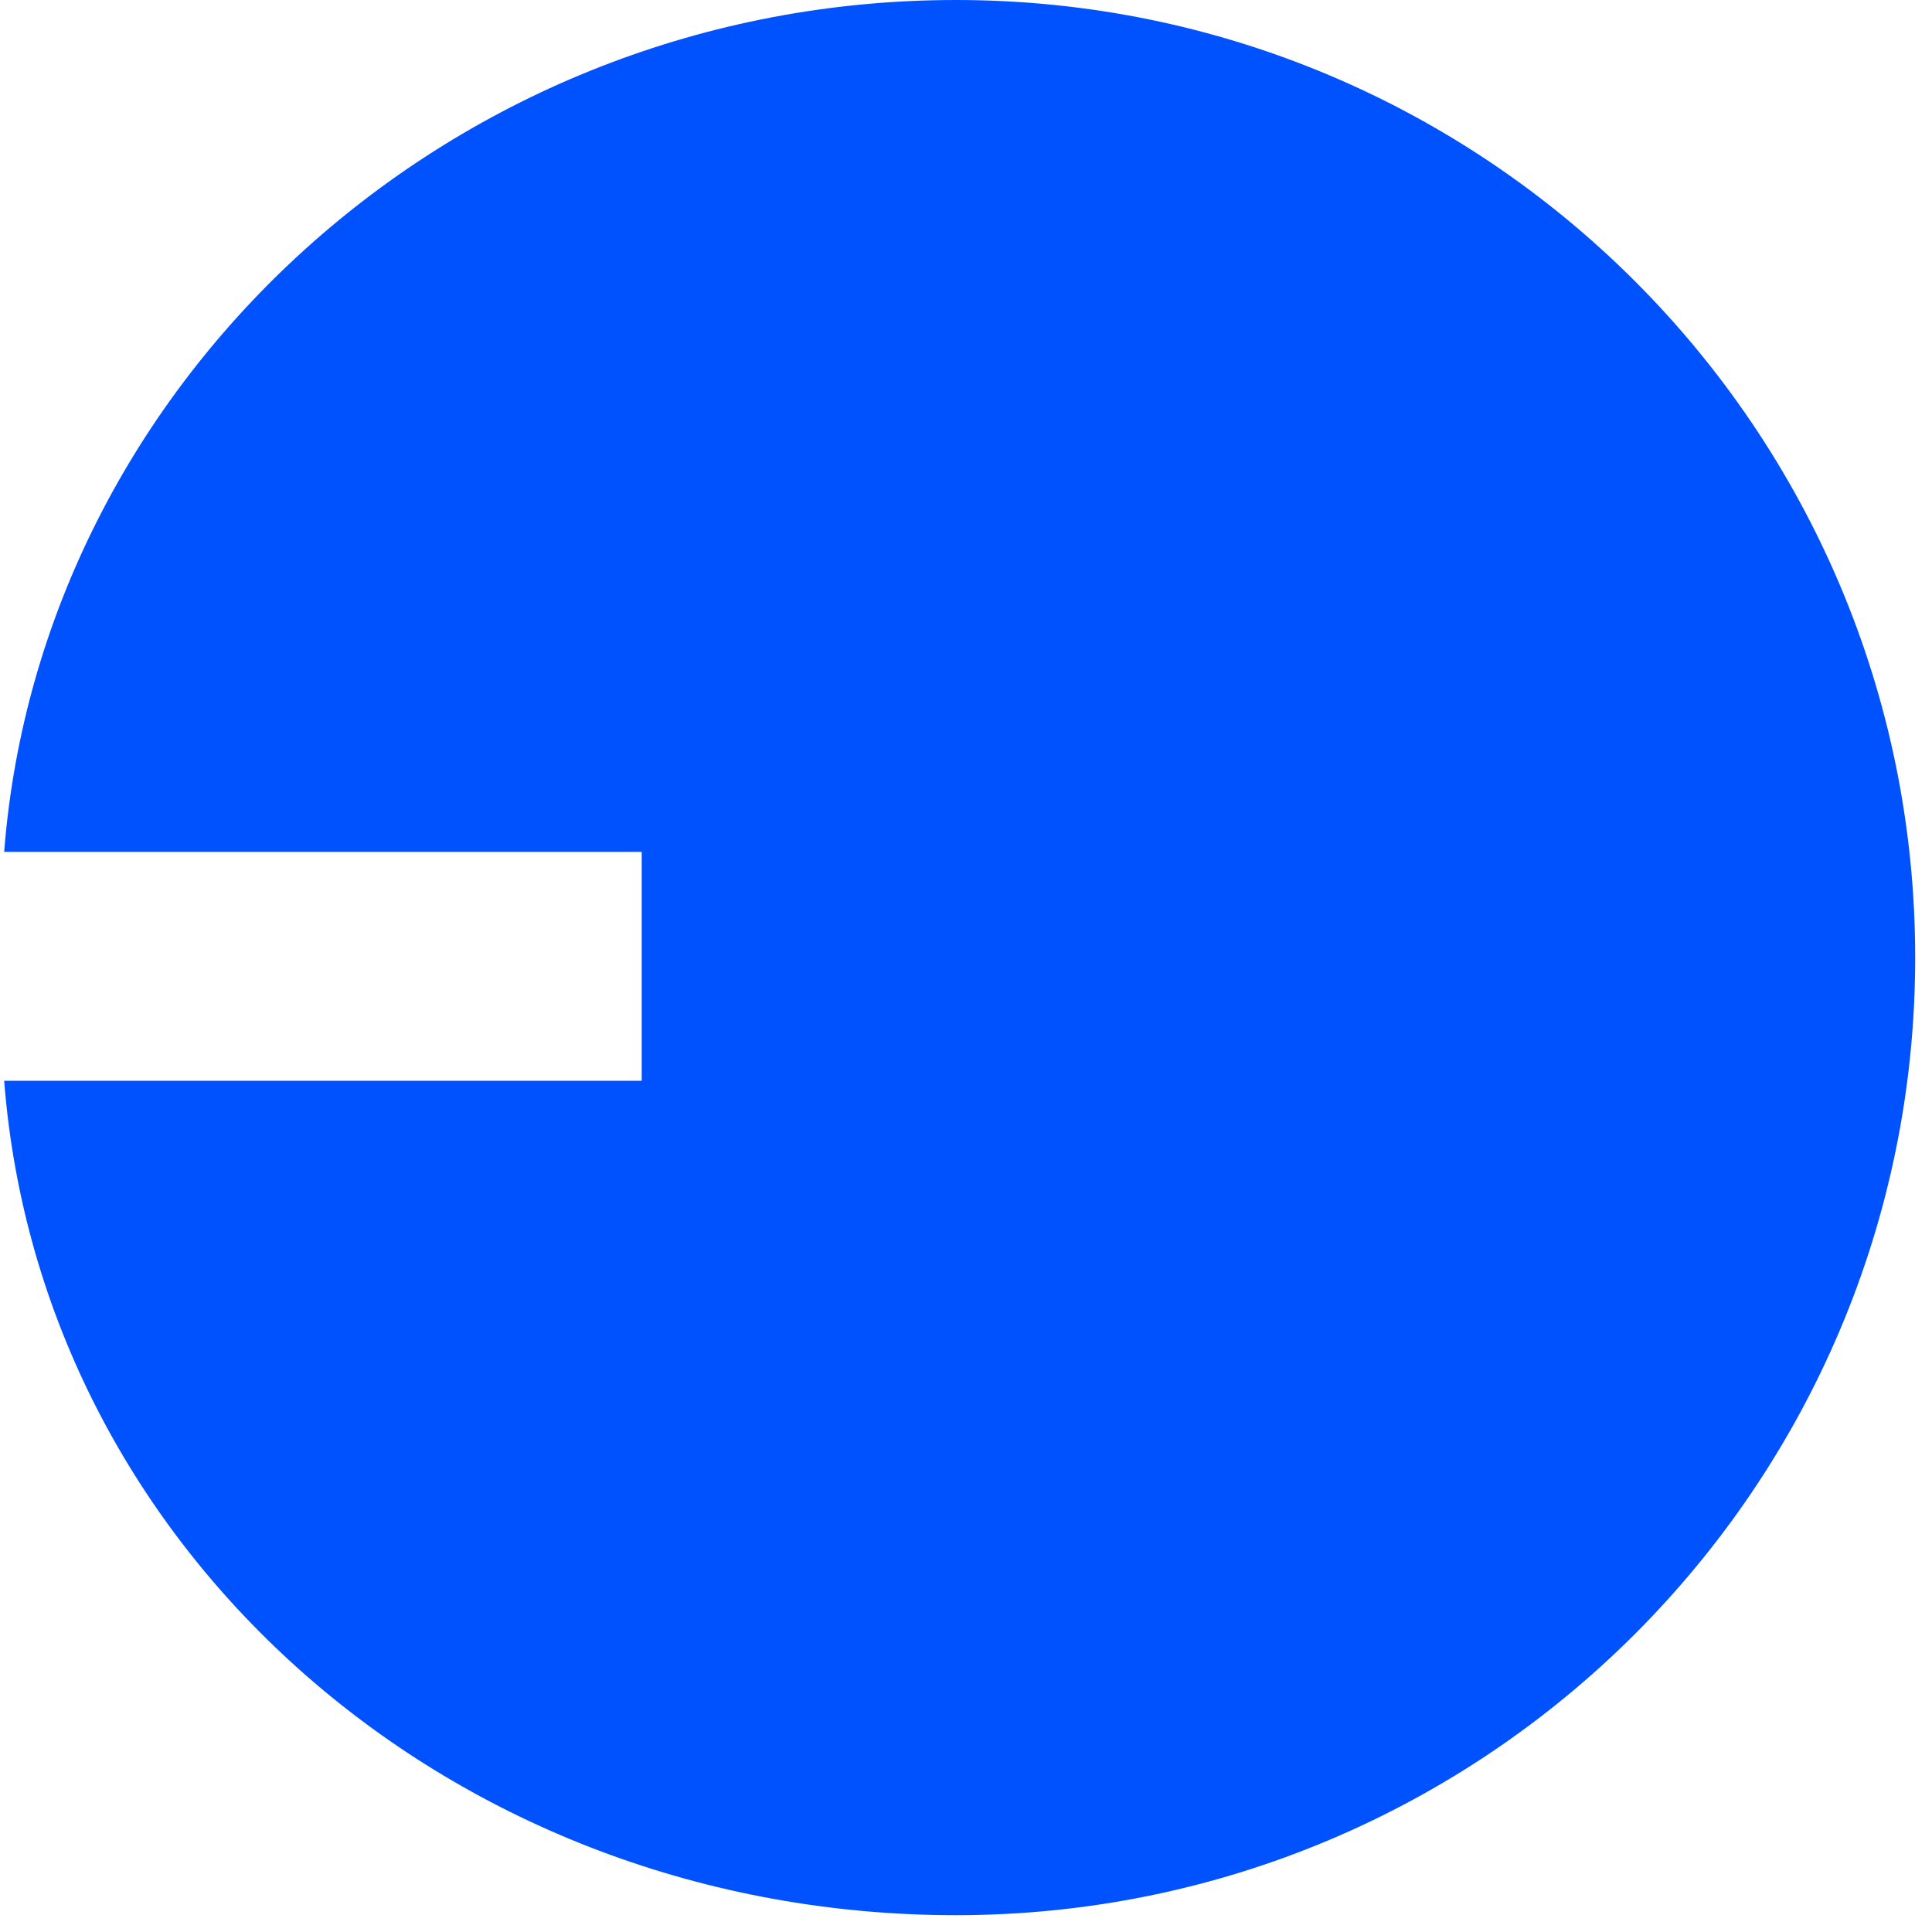
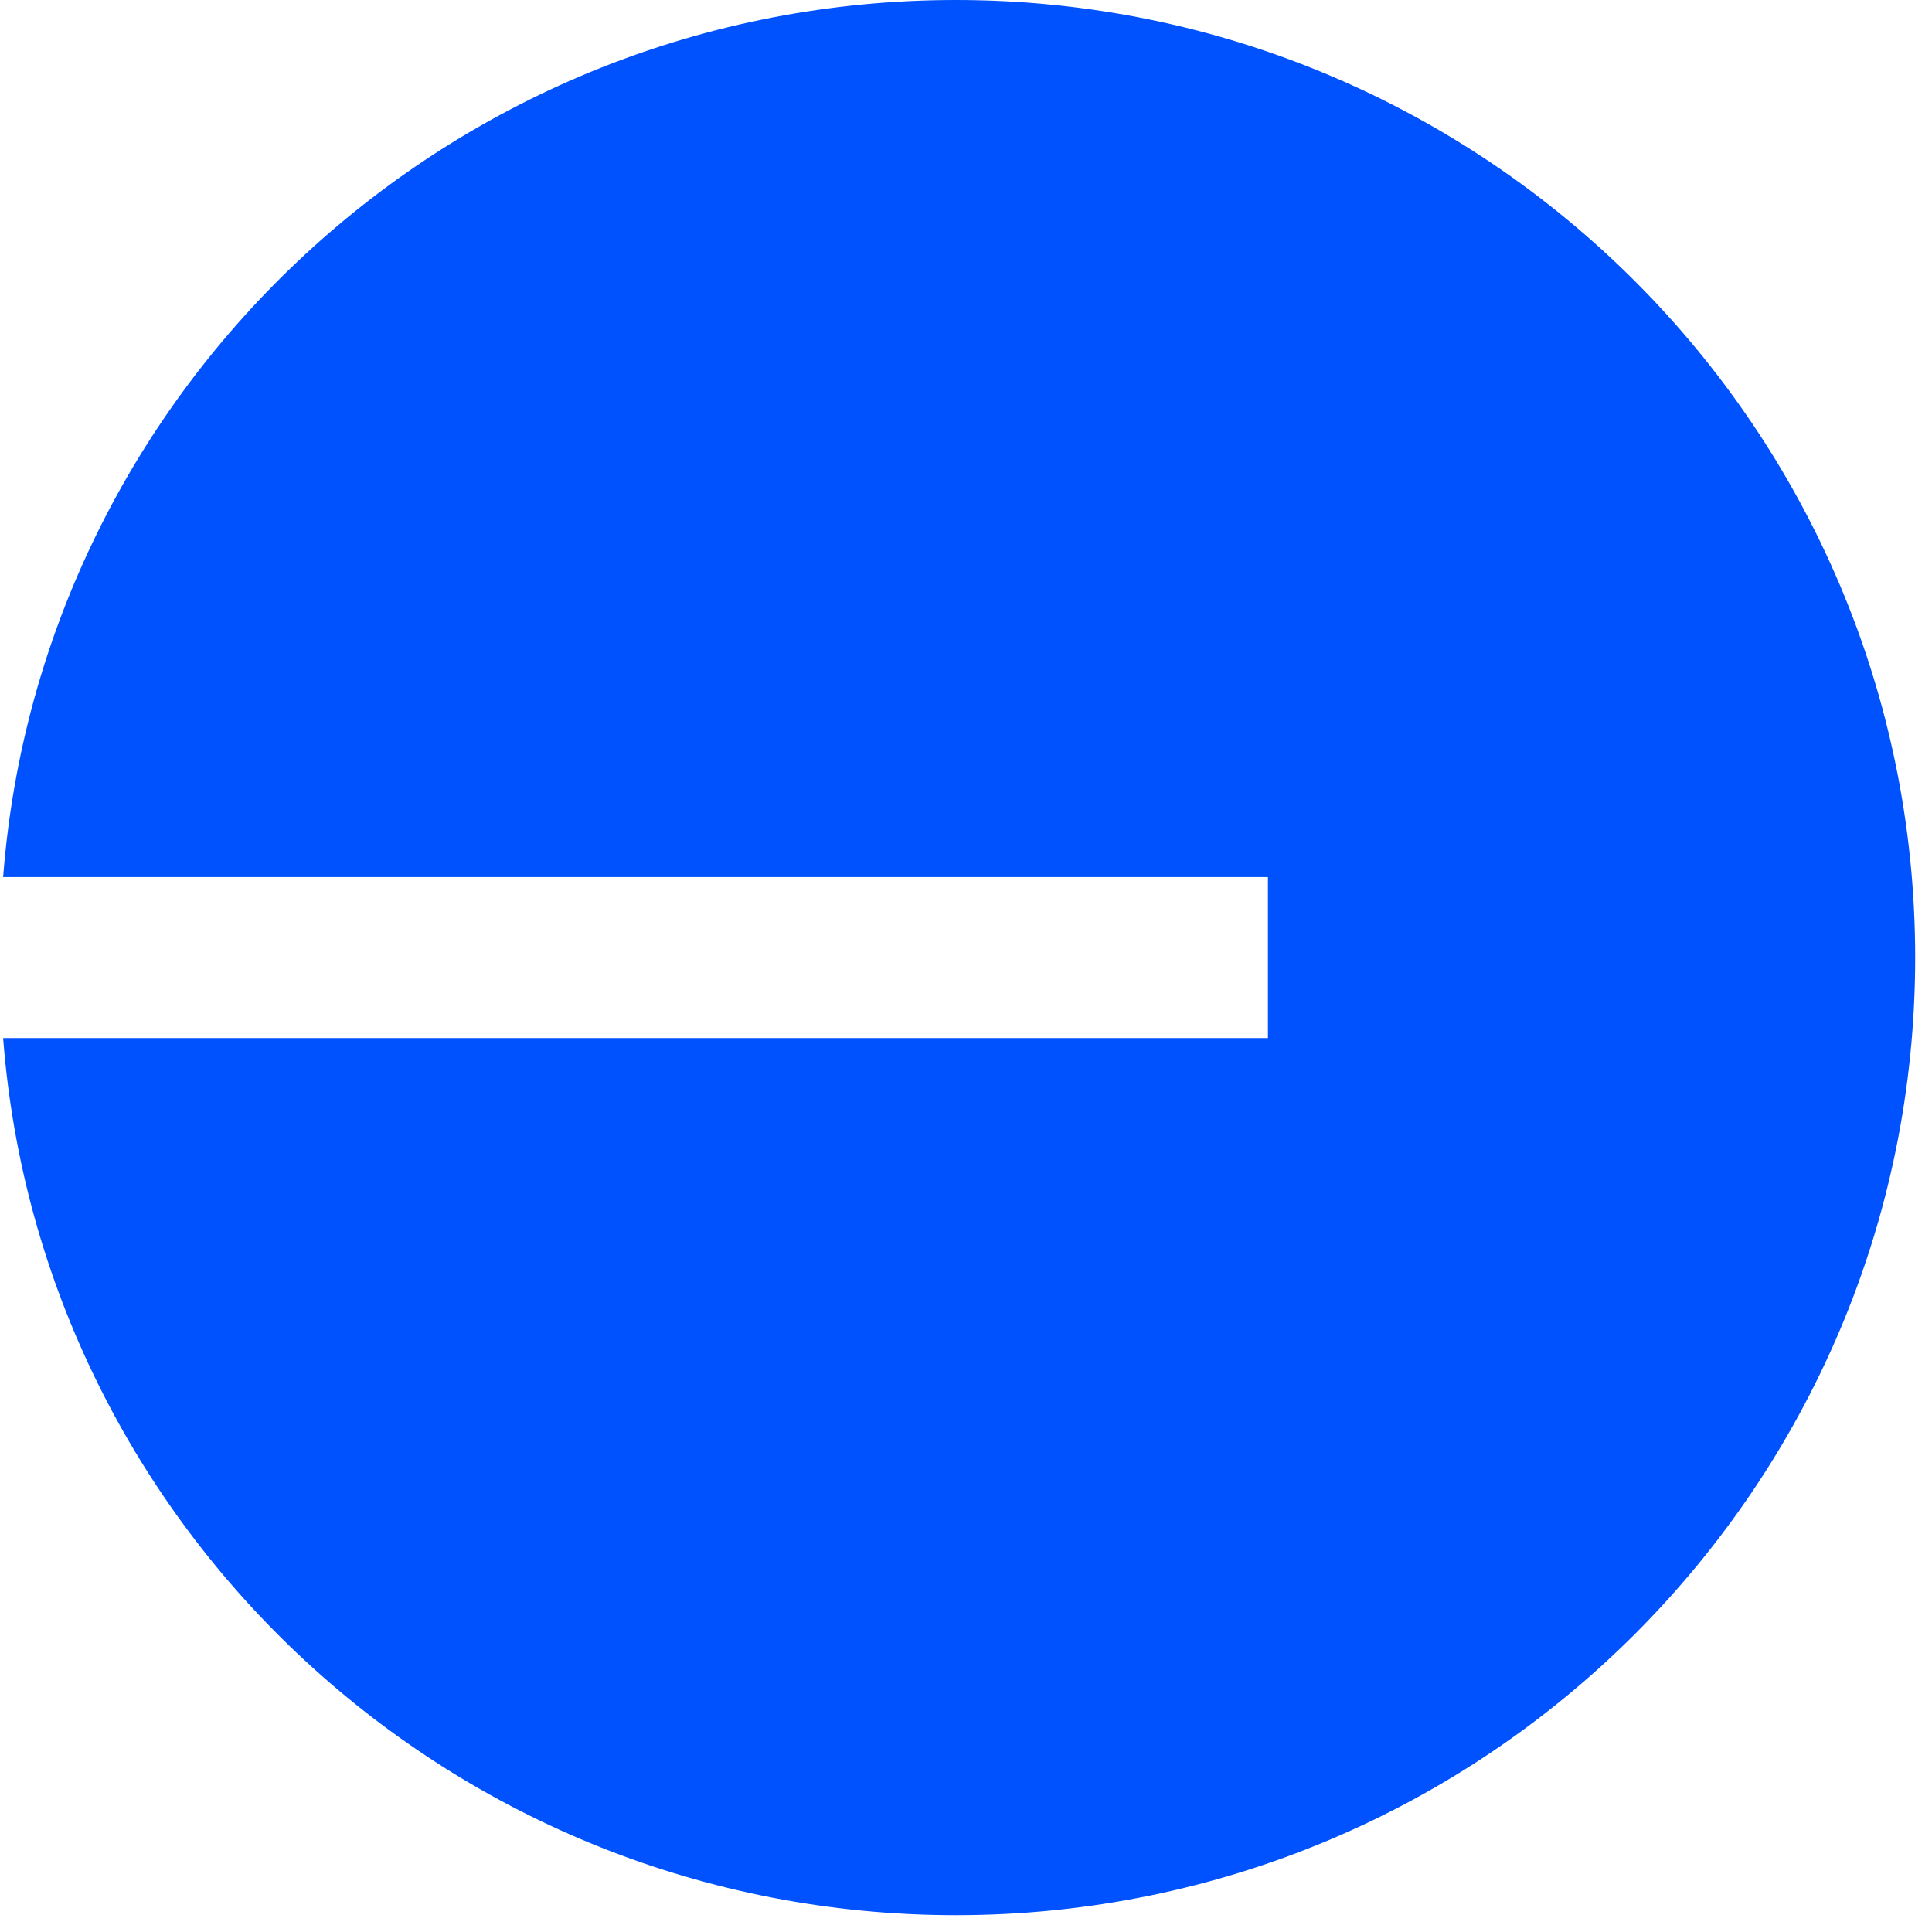
<svg xmlns="http://www.w3.org/2000/svg" width="111" height="111" viewBox="0 0 111 111" fill="none">
-   <path d="M54.921 110.034C85.359 110.034 110.034 85.402 110.034 55.017C110.034 24.632 85.359 0 54.921 0C26.043 0 2.353 21.84 0.239 48.943H36.869V62.094H0.239C2.353 89.197 26.043 110.034 54.921 110.034Z" fill="#0052FF" />
+   <path d="M54.921 110.034C85.359 110.034 110.034 85.402 110.034 55.017C110.034 24.632 85.359 0 54.921 0C26.043 0 2.353 22.171 0.18 50.392H72.847V59.642H0.18C2.353 87.862 26.043 110.034 54.921 110.034Z" fill="#0052FF" />
</svg>
